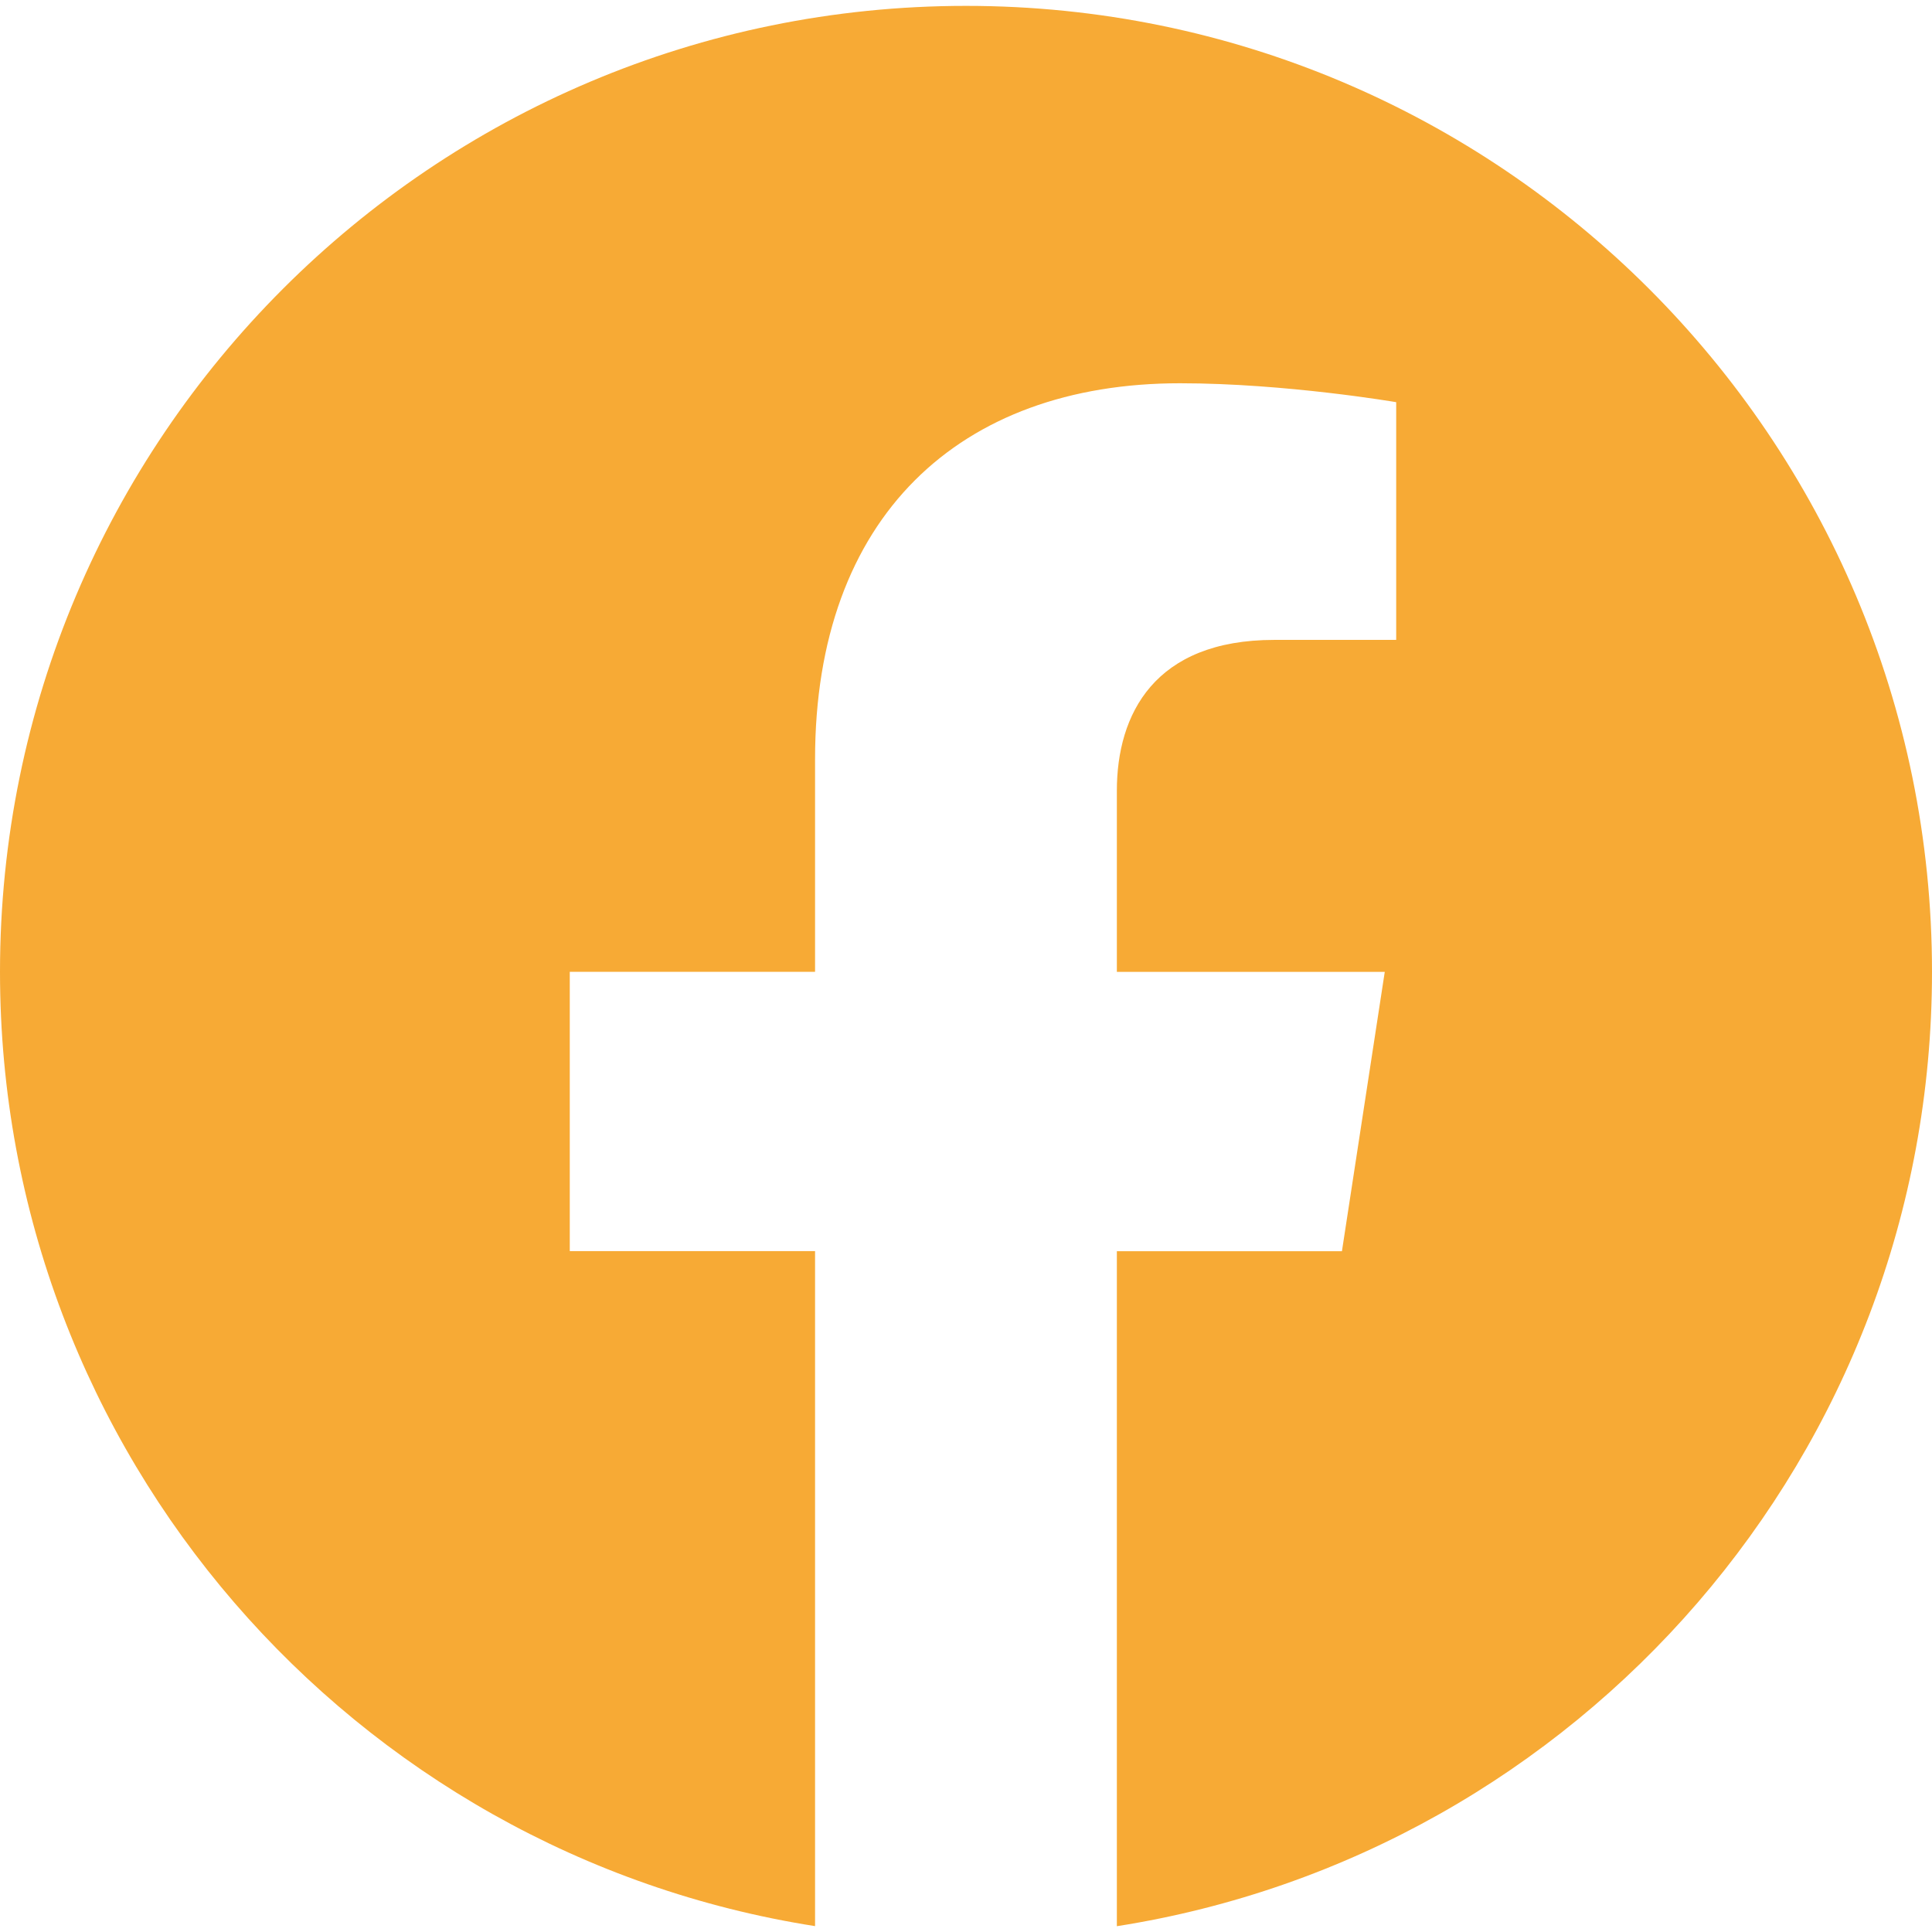
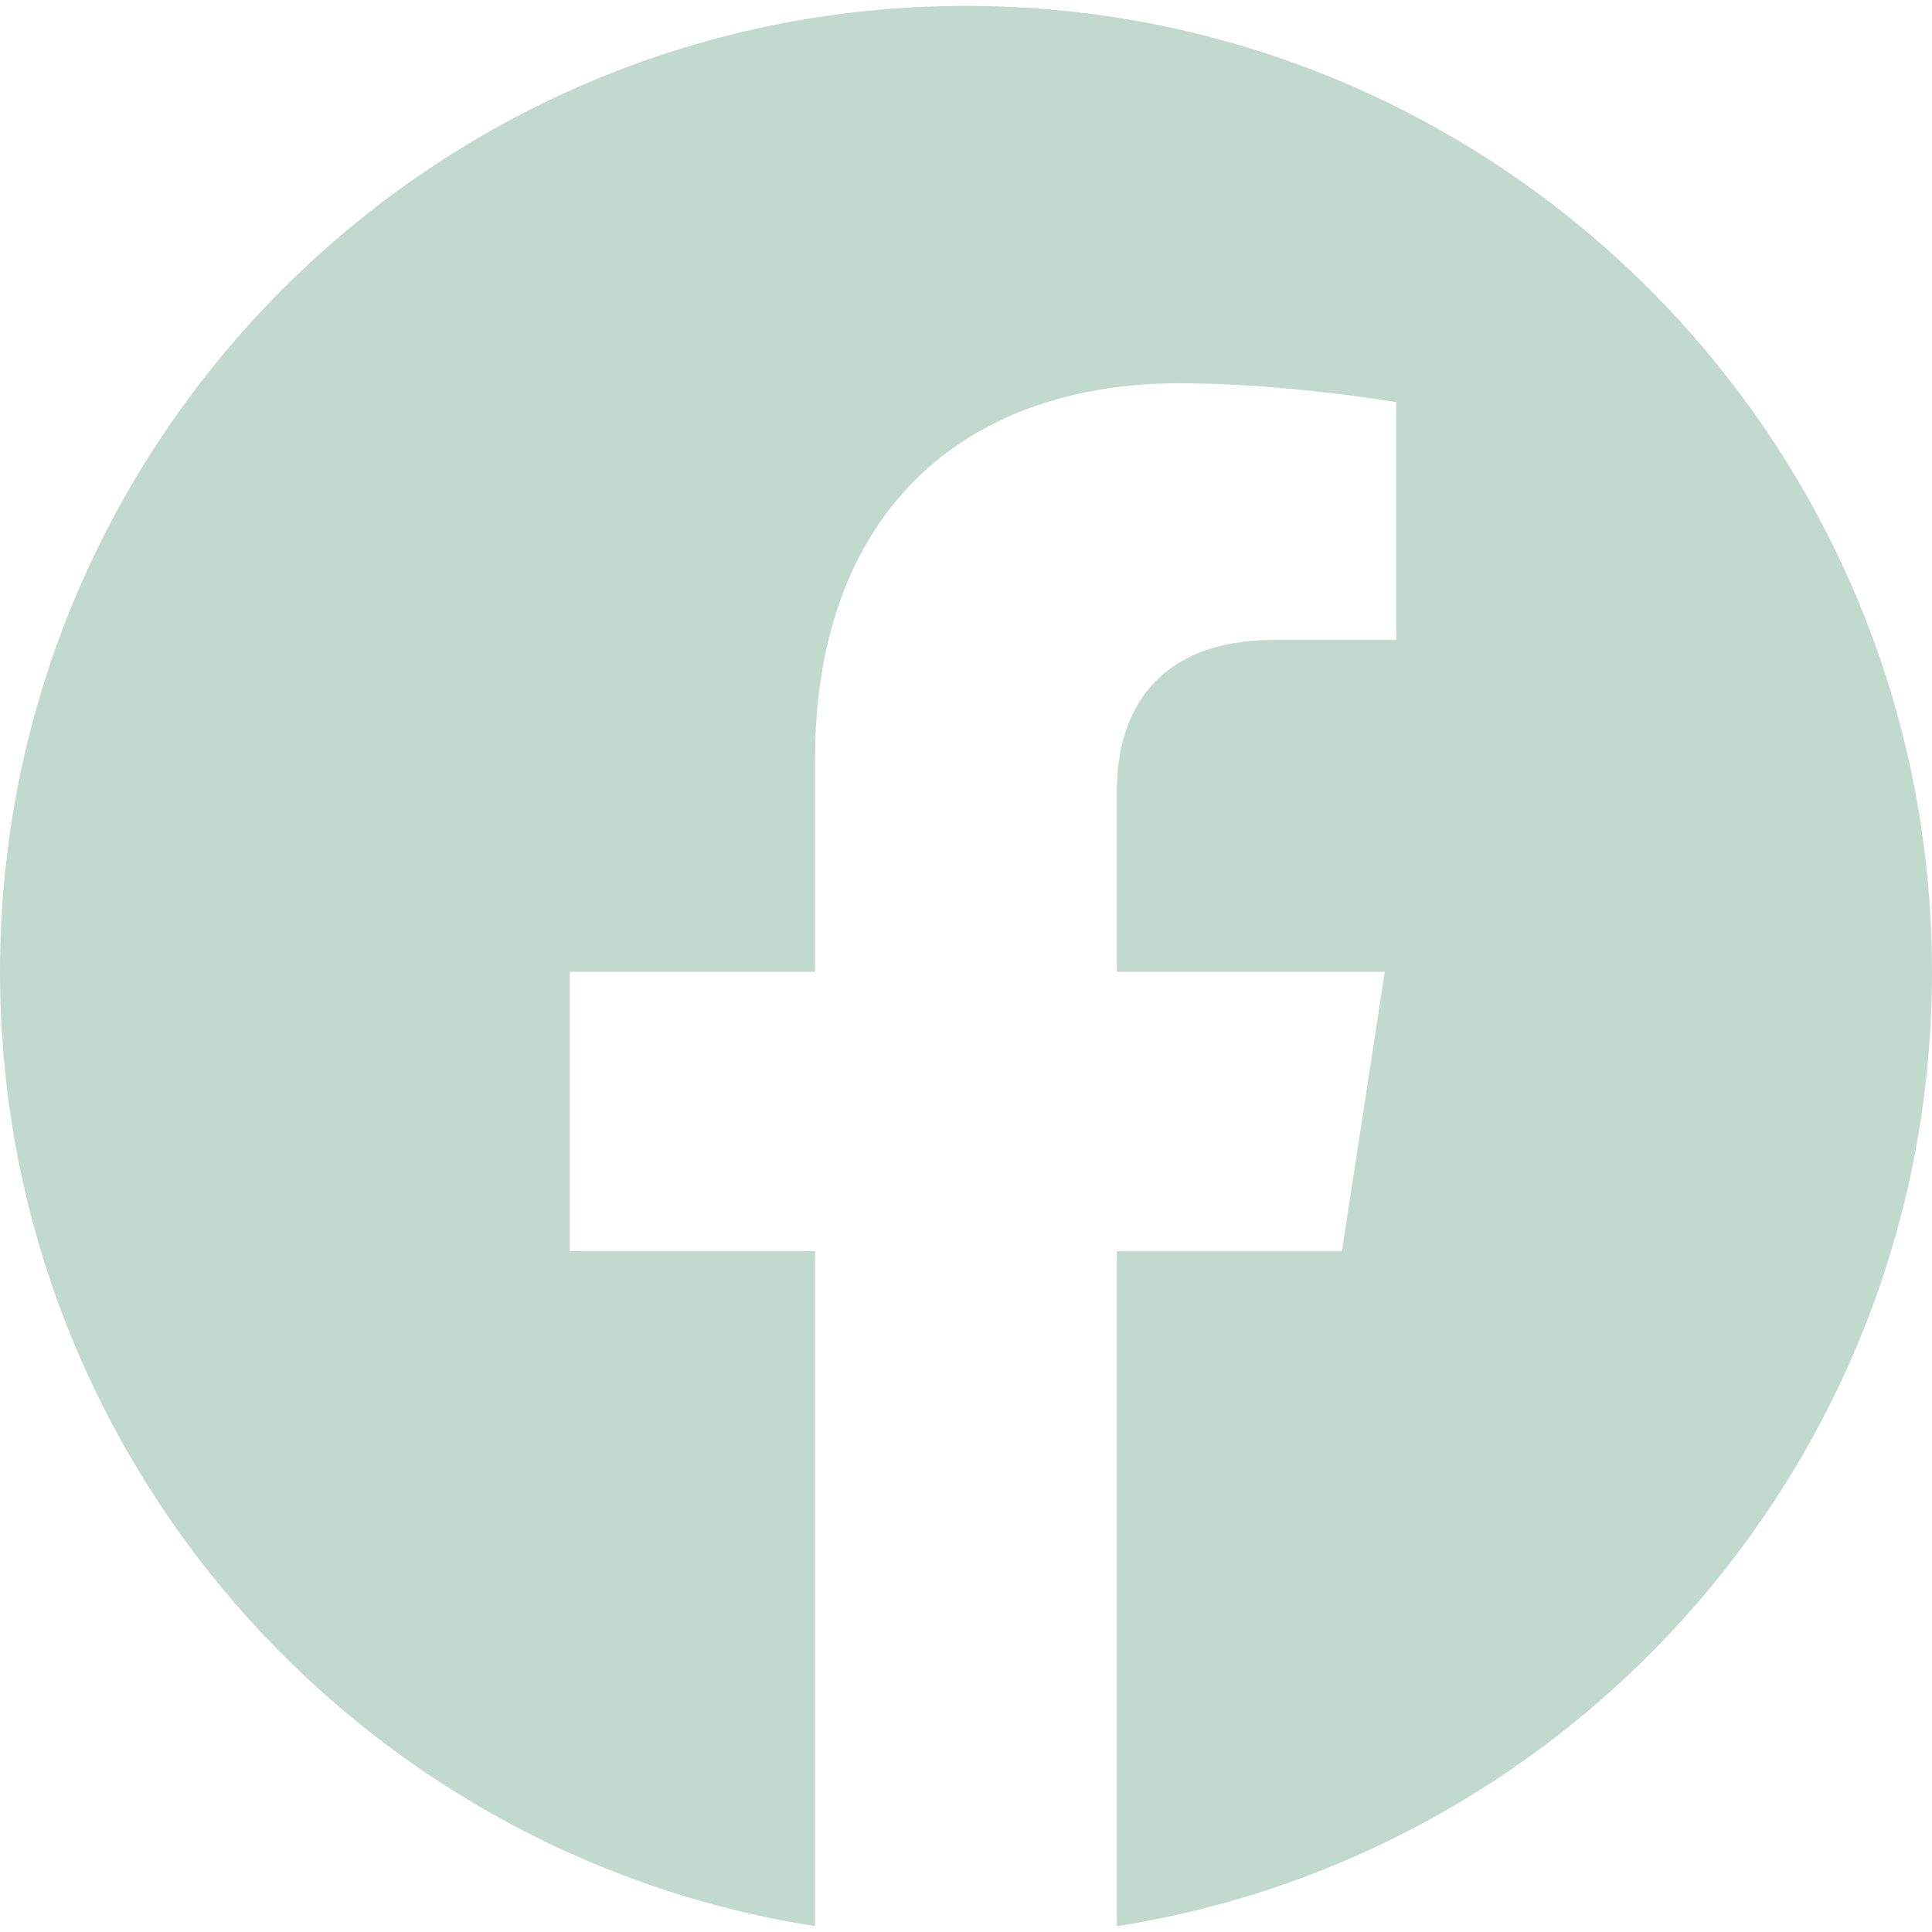
- <svg xmlns="http://www.w3.org/2000/svg" role="img" viewBox="0 0 24 24" fill="#f7aa35">
+ <svg xmlns="http://www.w3.org/2000/svg" role="img" viewBox="0 0 24 24" fill="#C2DACE">
  <path d="M24 12.073c0-6.627-5.373-12-12-12s-12 5.373-12 12c0 5.99 4.388 10.954 10.125 11.854v-8.385H7.078v-3.47h3.047V9.43c0-3.007 1.792-4.669 4.533-4.669 1.312 0 2.686.235 2.686.235v2.953H15.83c-1.491 0-1.956.925-1.956 1.874v2.25h3.328l-.532 3.47h-2.796v8.385C19.612 23.027 24 18.062 24 12.073z" />
</svg>
